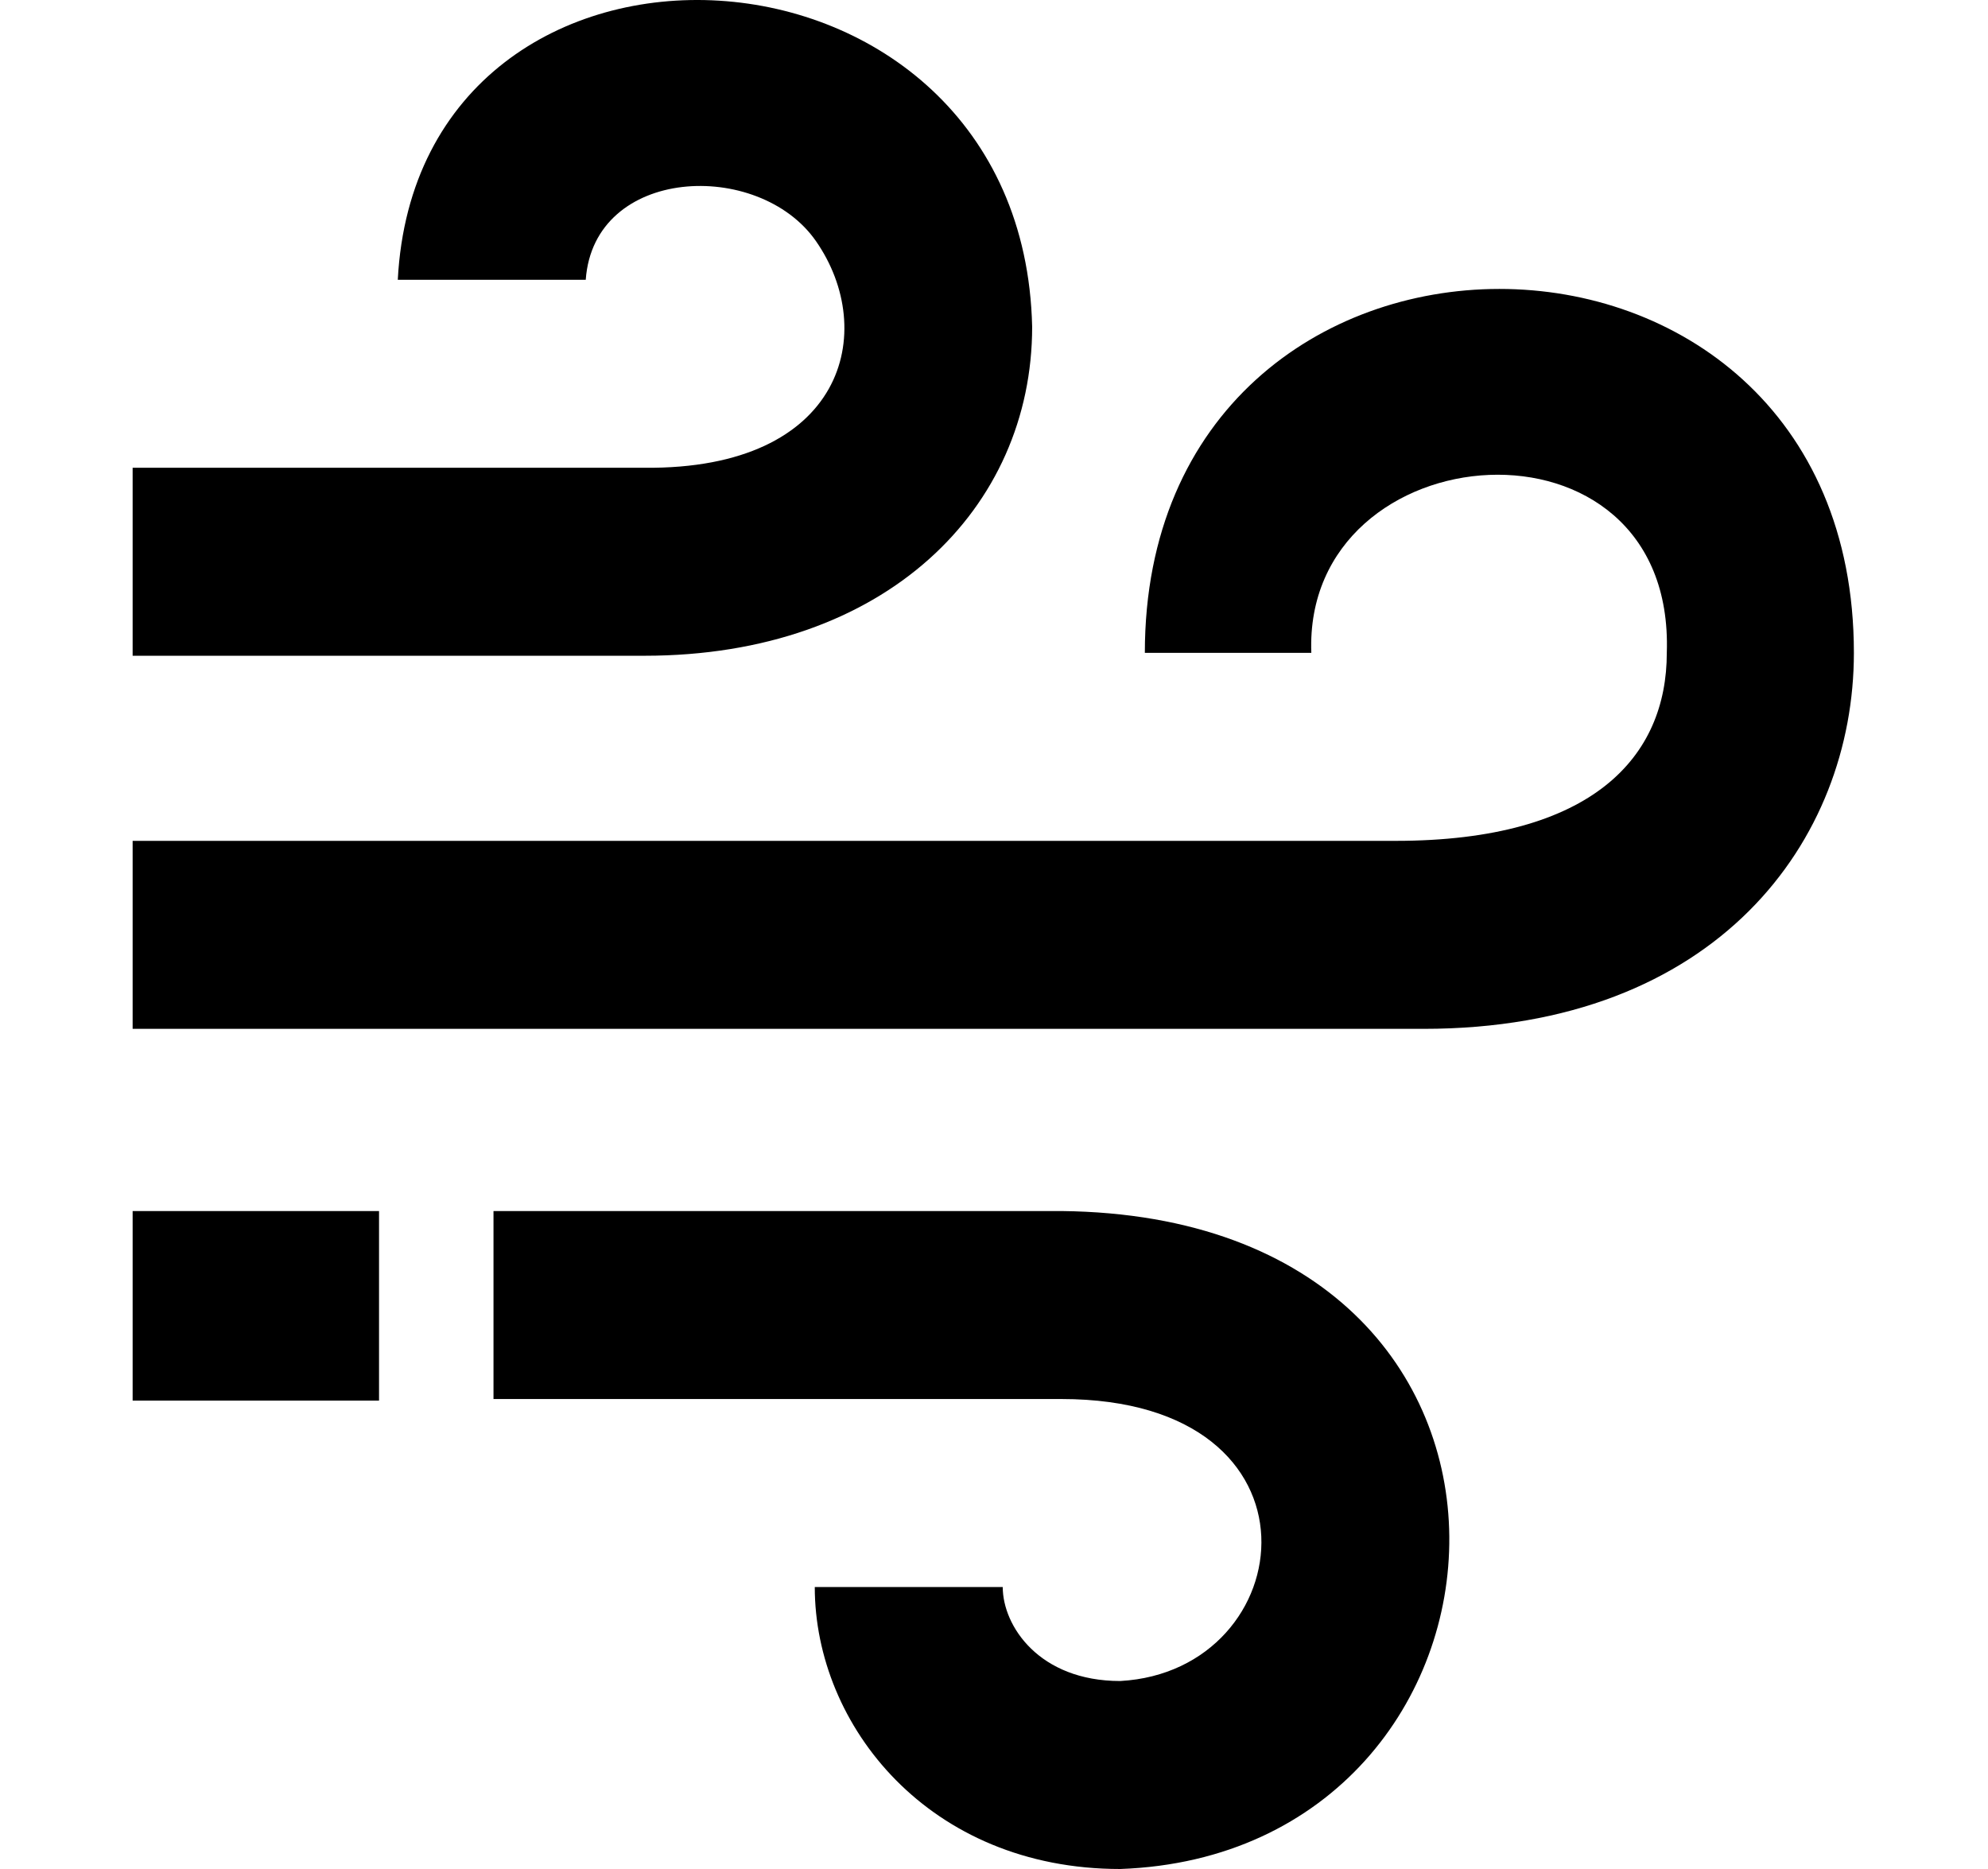
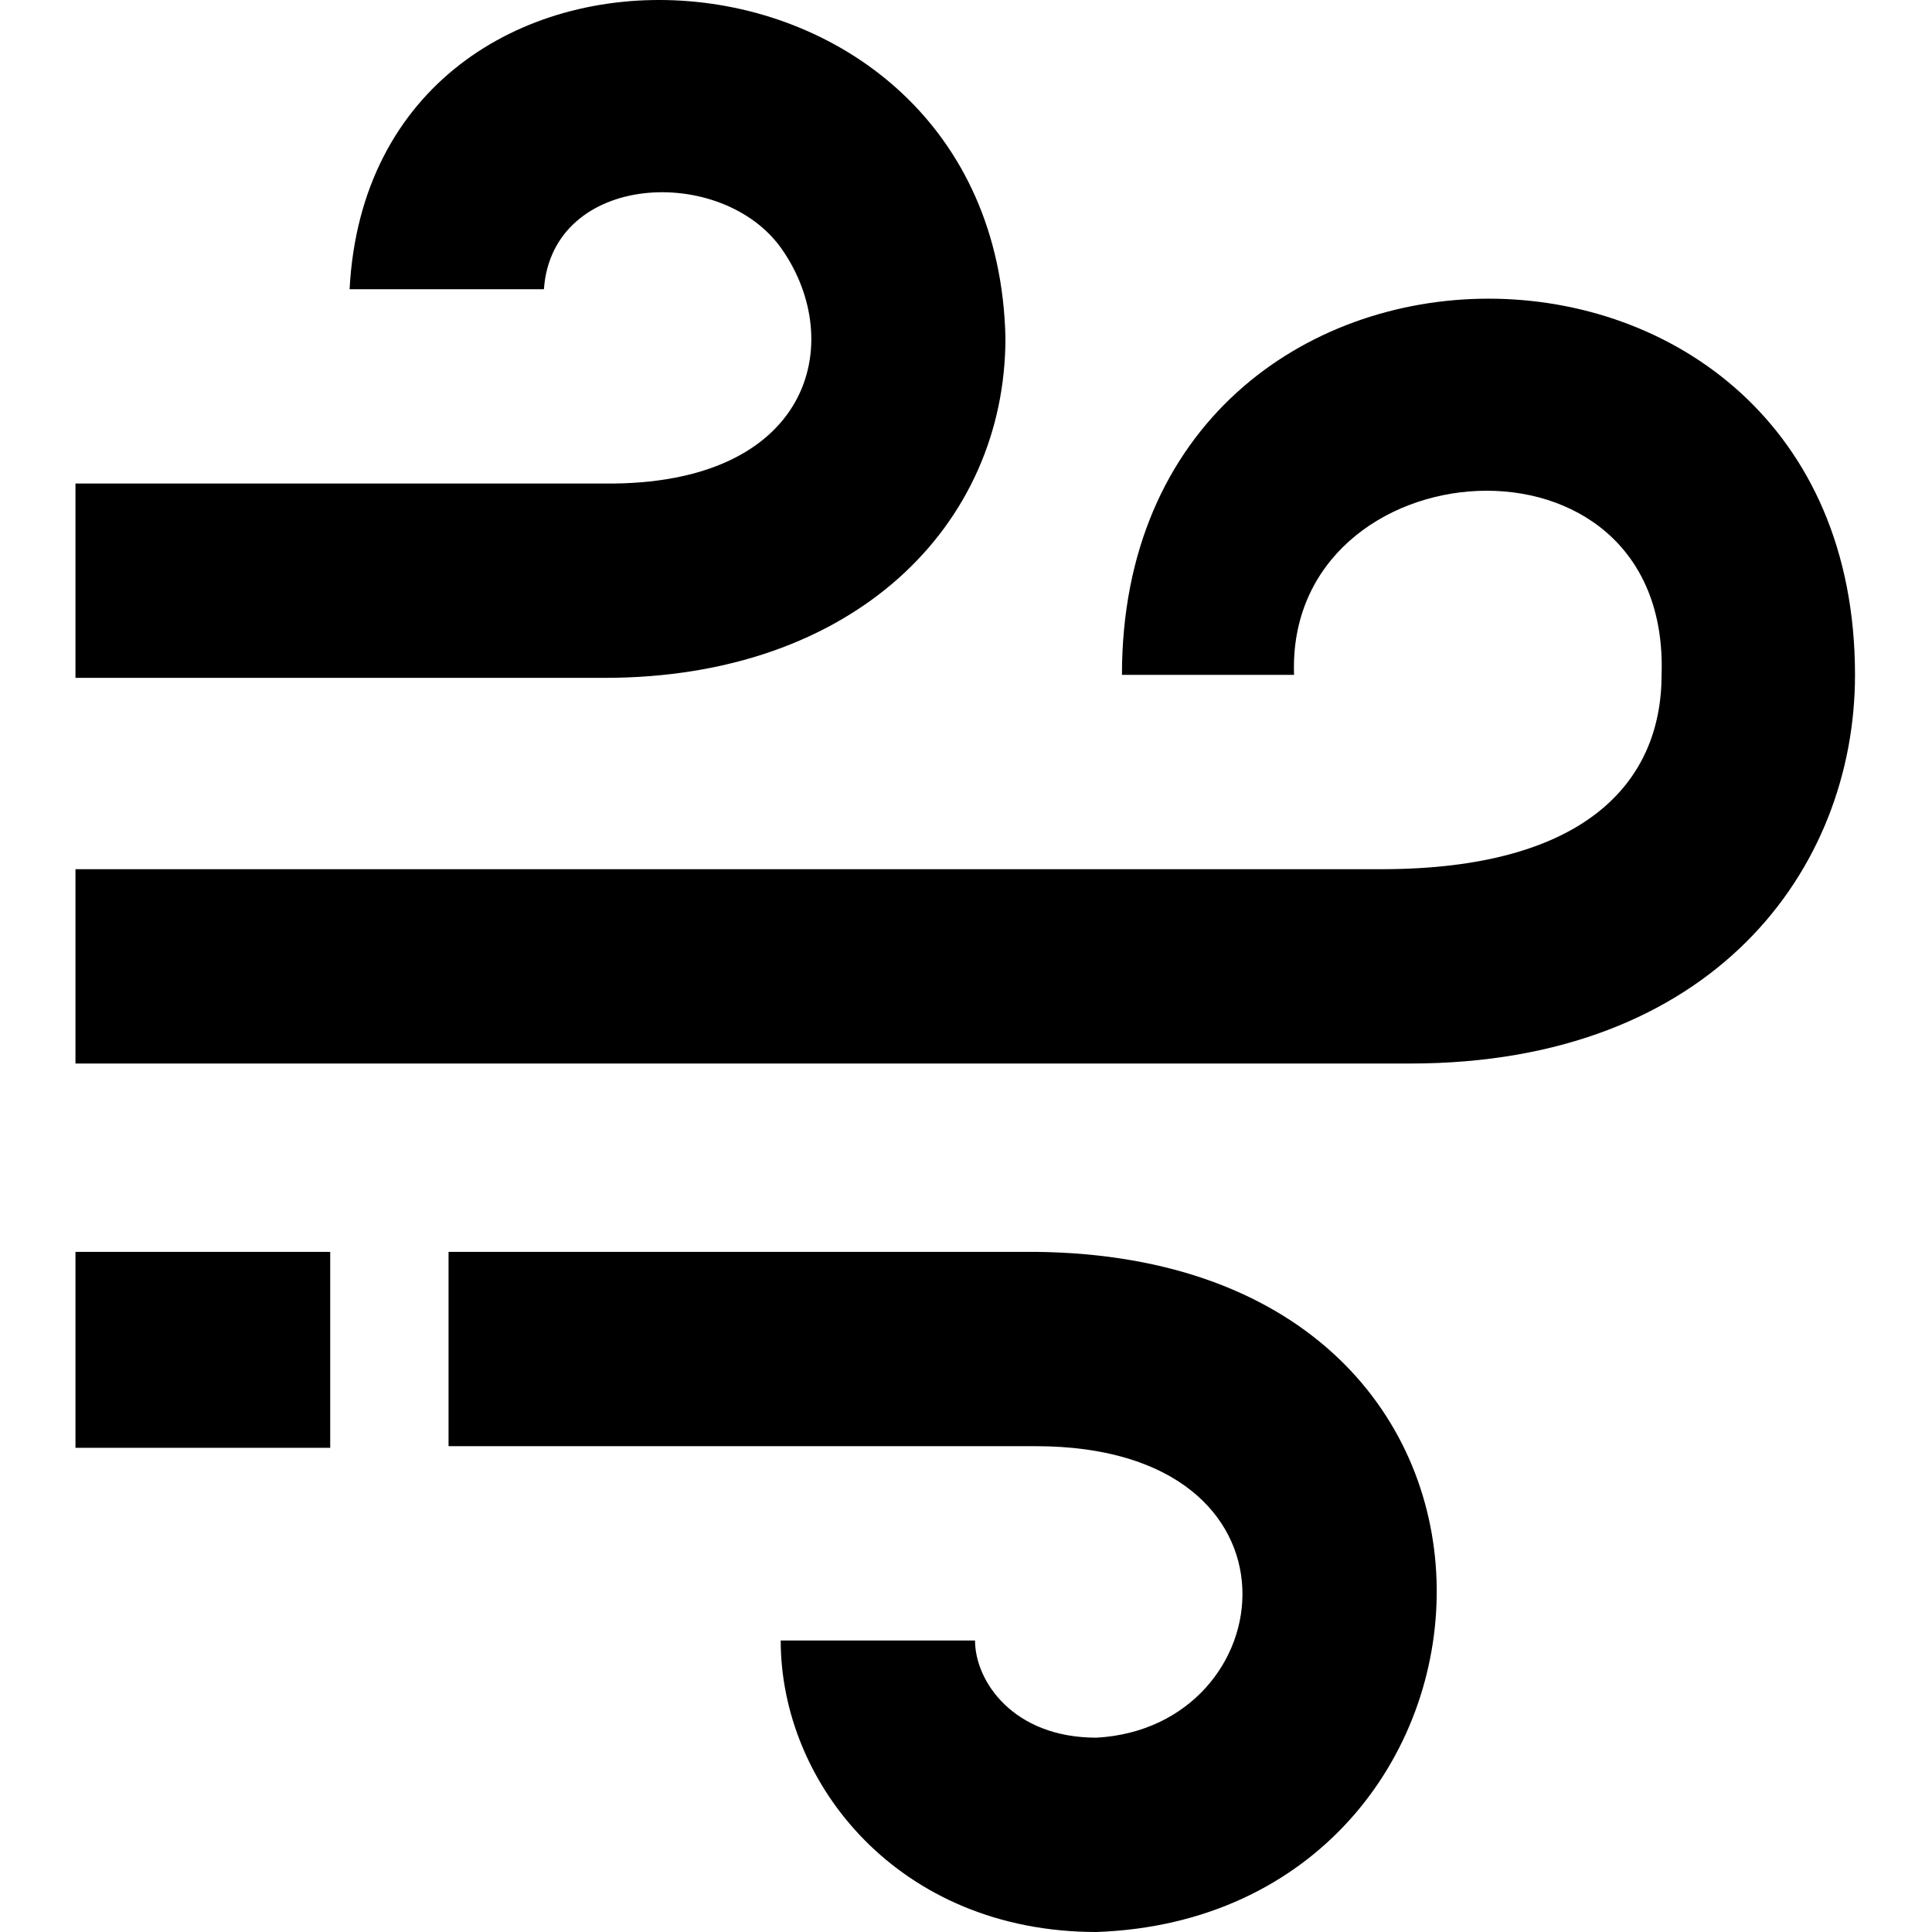
- <svg xmlns="http://www.w3.org/2000/svg" aria-hidden="true" role="img" class="iconify iconify--file-icons" width="50" height="47" preserveAspectRatio="xMidYMid meet" viewBox="0 0 472 512">
+ <svg xmlns="http://www.w3.org/2000/svg" aria-hidden="true" role="img" class="iconify iconify--file-icons" width="40" height="40" preserveAspectRatio="xMidYMid meet" viewBox="0 0 472 512">
  <path d="M72.647 76.643h51.498c2.216-31.136 47.349-33.103 63.042-10.637c17.231 24.669 7.876 62.674-46.973 62.136H0v51.498h140.214c66.155 0 106.24-40.426 106.24-90.122C243.898-23.36 78.31-31.527 72.647 76.643zm181.816 306.61H98.87v-51.497h155.592C399.895 333.284 387.076 507.85 270.58 512c-52.374 0-83.685-39.266-83.685-77.247h51.499c0 10.685 9.99 25.75 32.186 25.75c49.581-2.73 58.862-77.25-16.117-77.25zm22.866-204.404h45.612c-2.282-60.91 99.73-69.092 97.394 0c0 28.235-19.973 51.498-74.327 51.498H0v51.499h353.697c80.494 0 117.899-51.737 117.899-102.997c0-132.985-194.267-132.872-194.267 0zM67.51 331.756H0v51.93h67.51v-51.93z" fill="currentColor" />
</svg>
